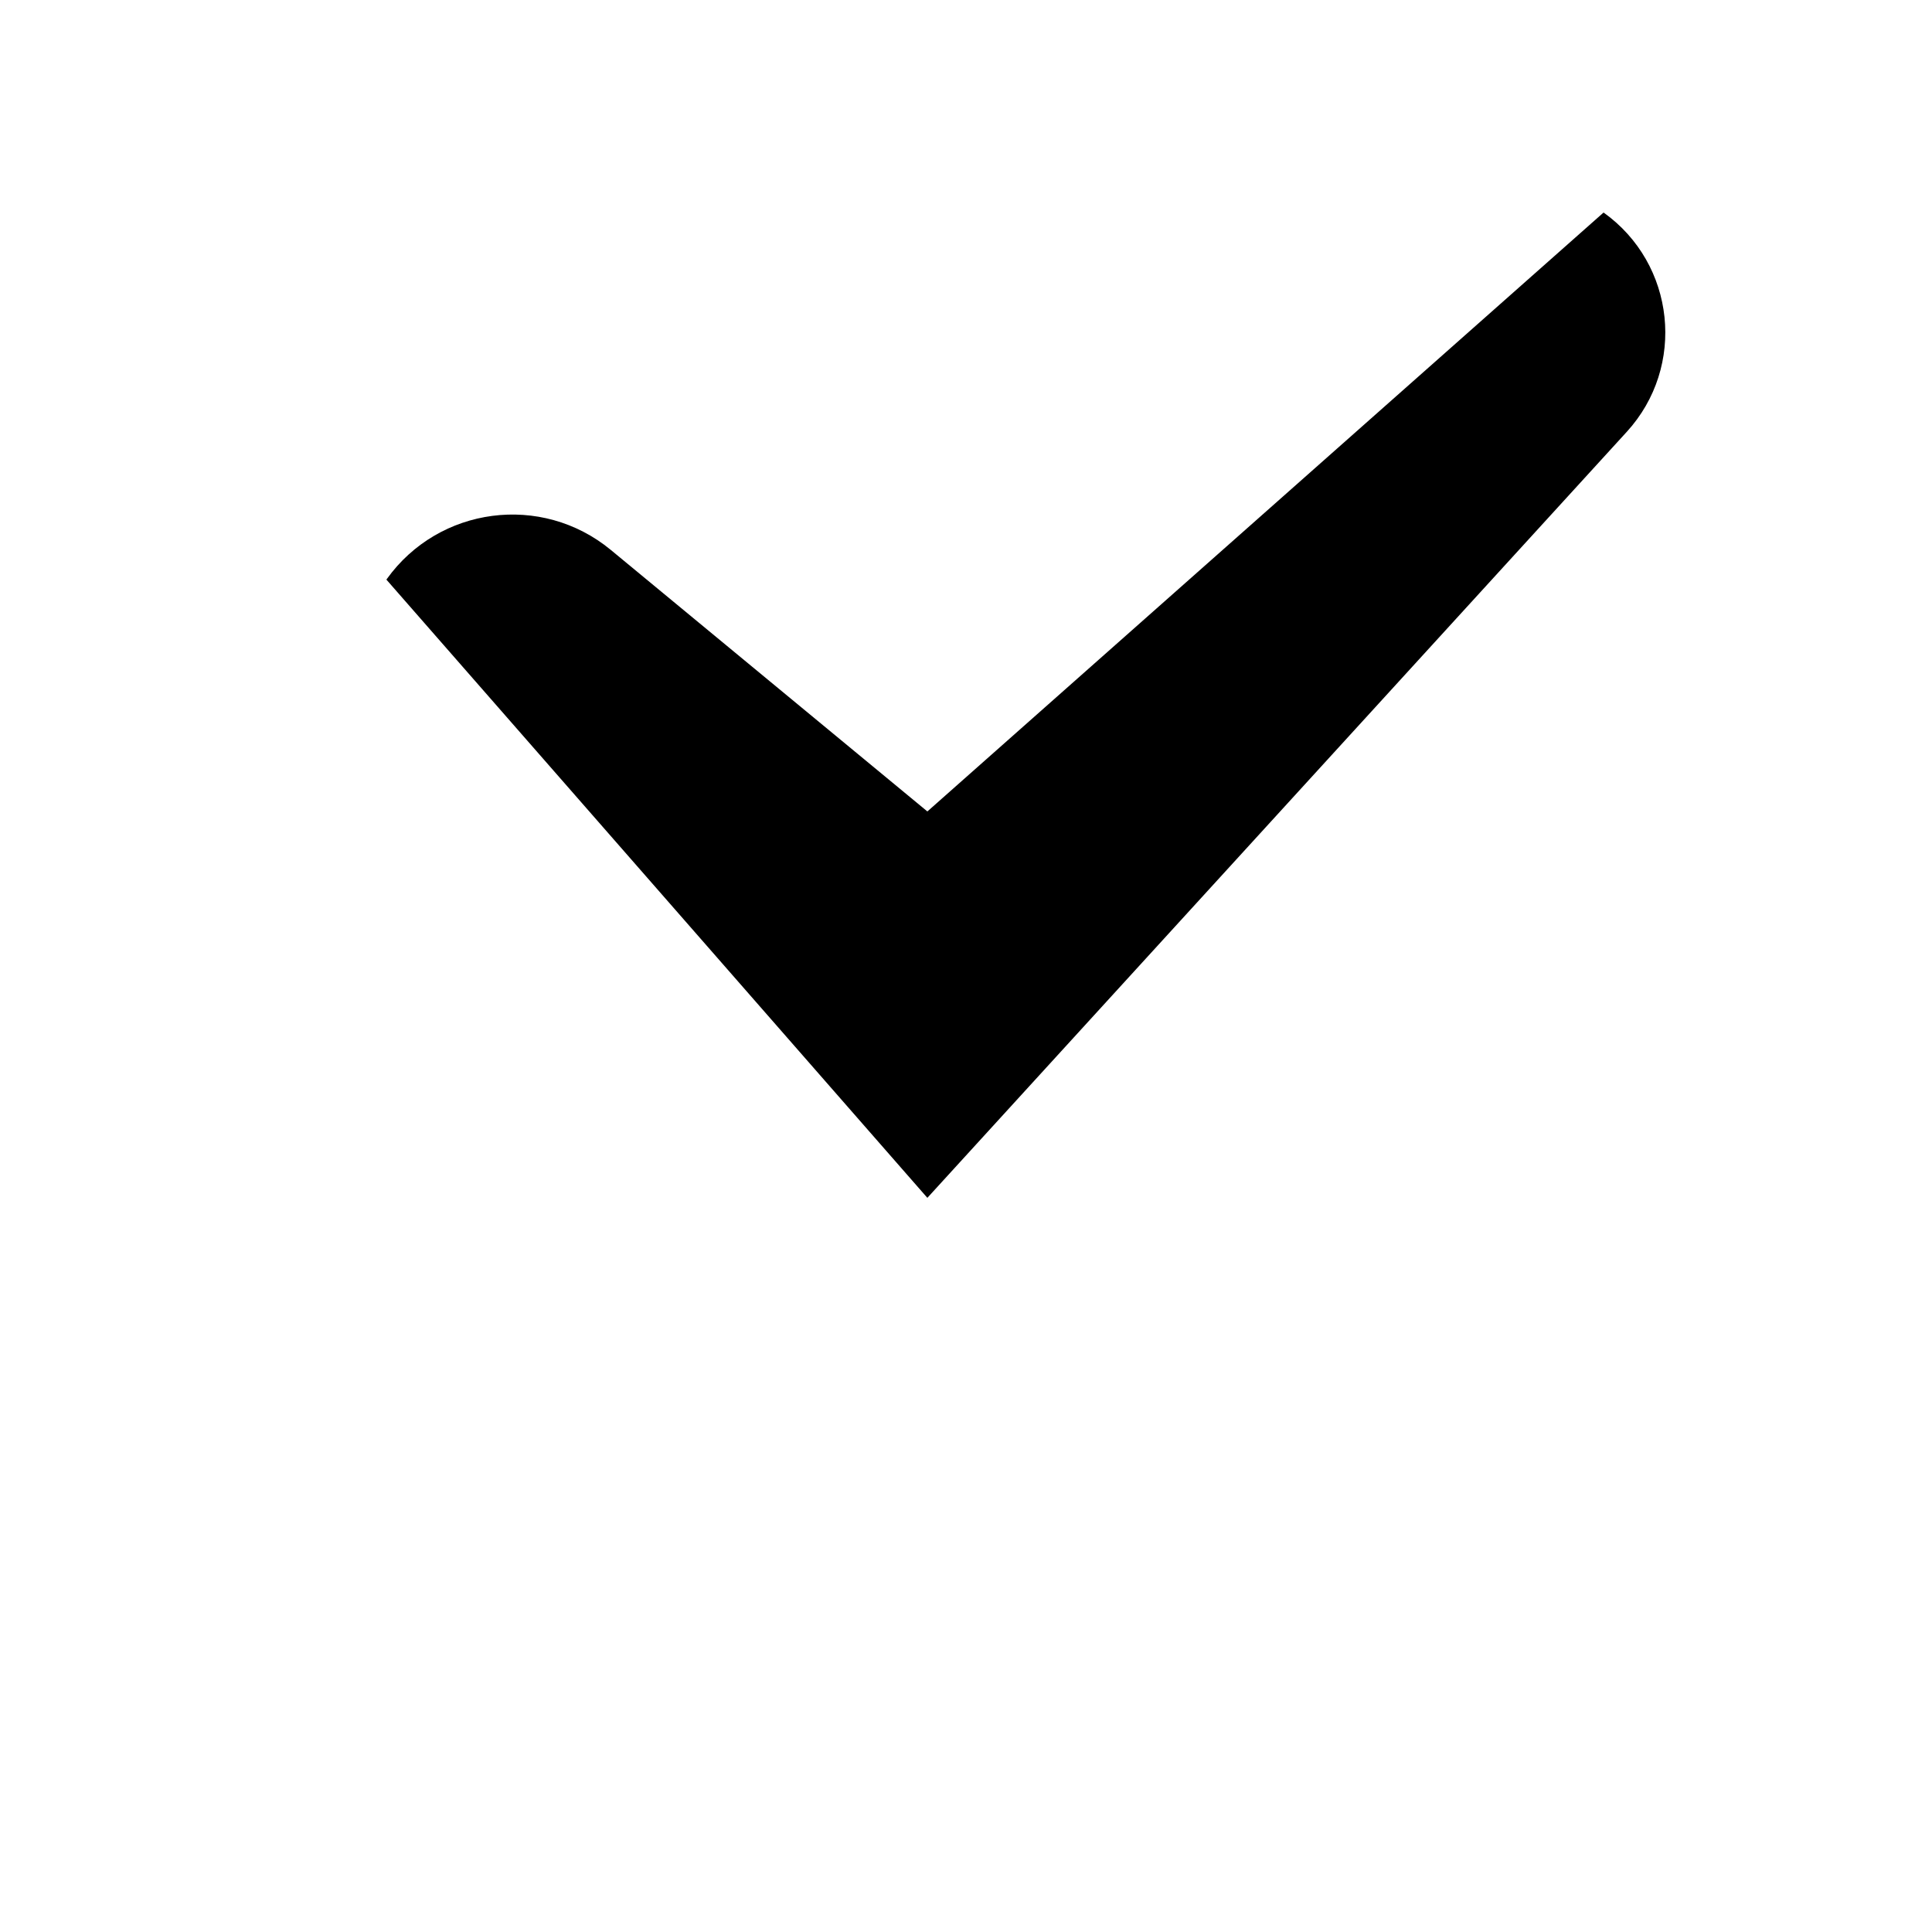
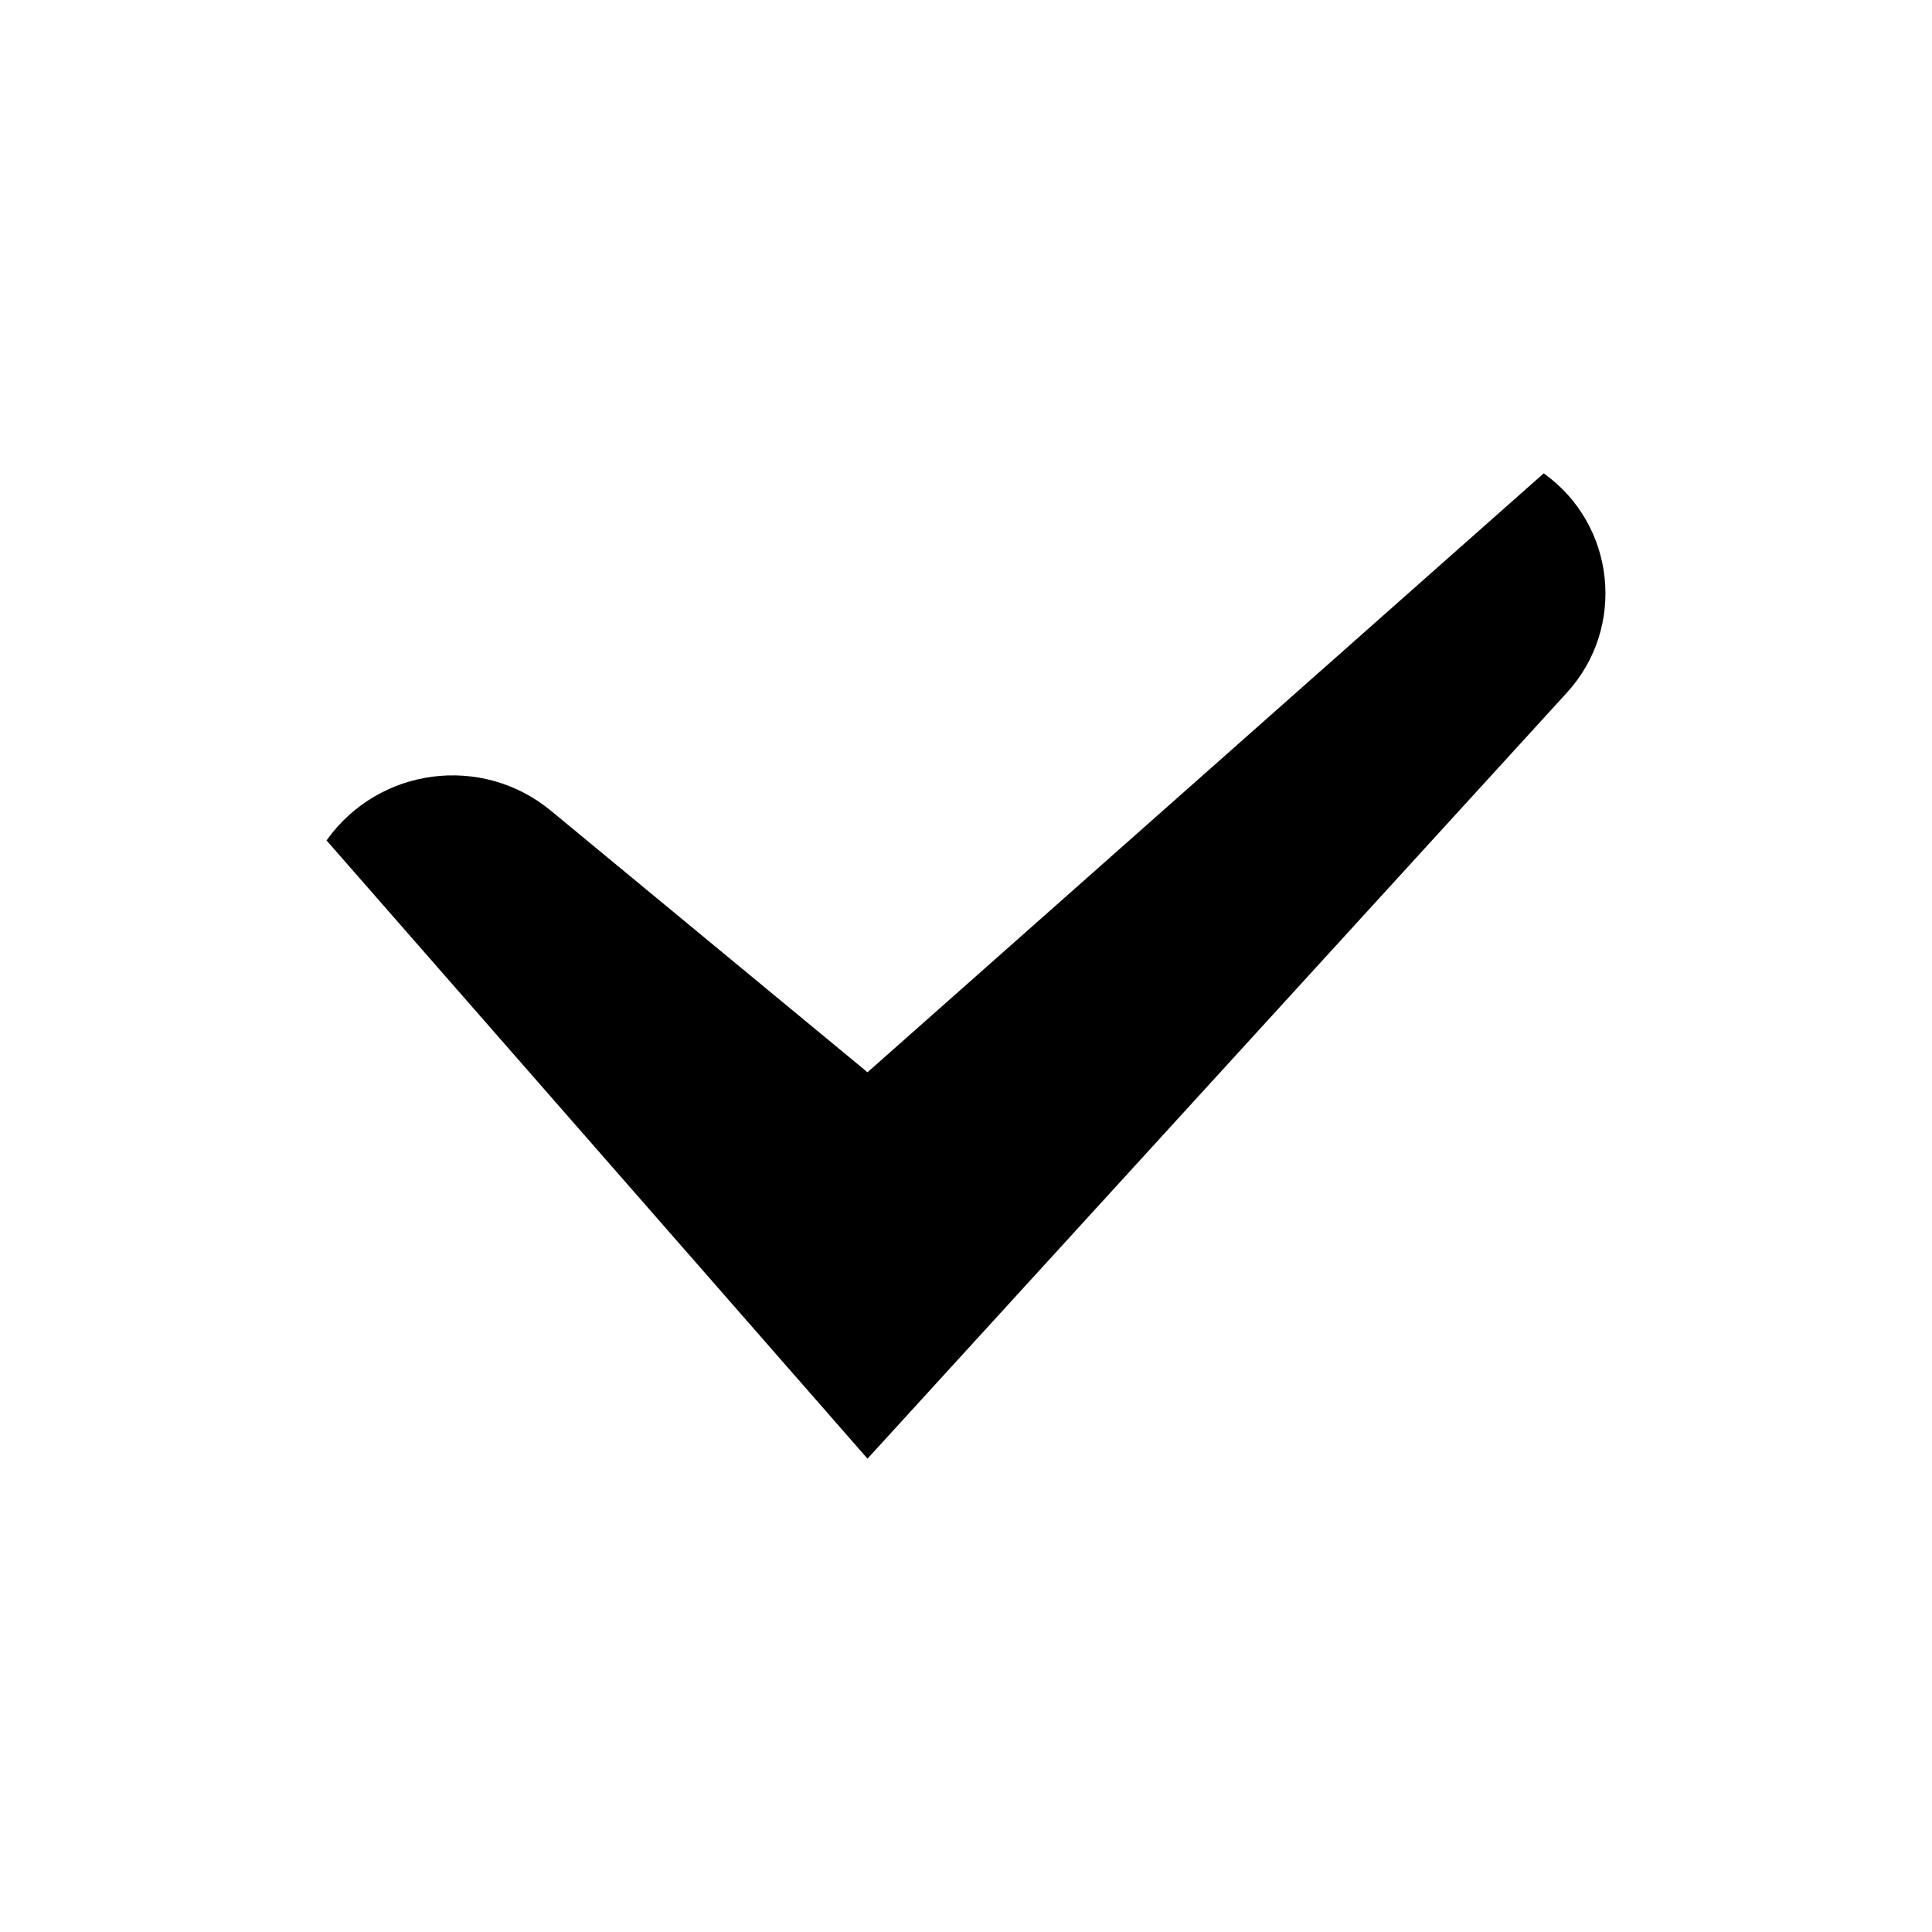
- <svg xmlns="http://www.w3.org/2000/svg" width="700pt" height="700pt" version="1.1" viewBox="0 0 700 700">
-   <path d="m589.4 156.47-253.4 277.53-196-224 0.145-0.203c18.875-26.32 56.078-31.184 81.09-10.605l114.77 94.809 245-217c26.059 18.613 29.992 55.82 8.398 79.469z" />
+ <svg xmlns="http://www.w3.org/2000/svg" width="700pt" height="700pt" version="1.1" viewBox="0 0 700 700" id="svg4">
+   <defs id="defs8" />
+   <path d="m 567.714,250.97 -253.4,277.53 -196,-224 0.145,-0.203 c 18.875,-26.32 56.078,-31.184 81.09,-10.605 l 114.77,94.809 245,-217 c 26.059,18.613 29.992,55.82 8.398,79.469 z" id="path2" />
</svg>
